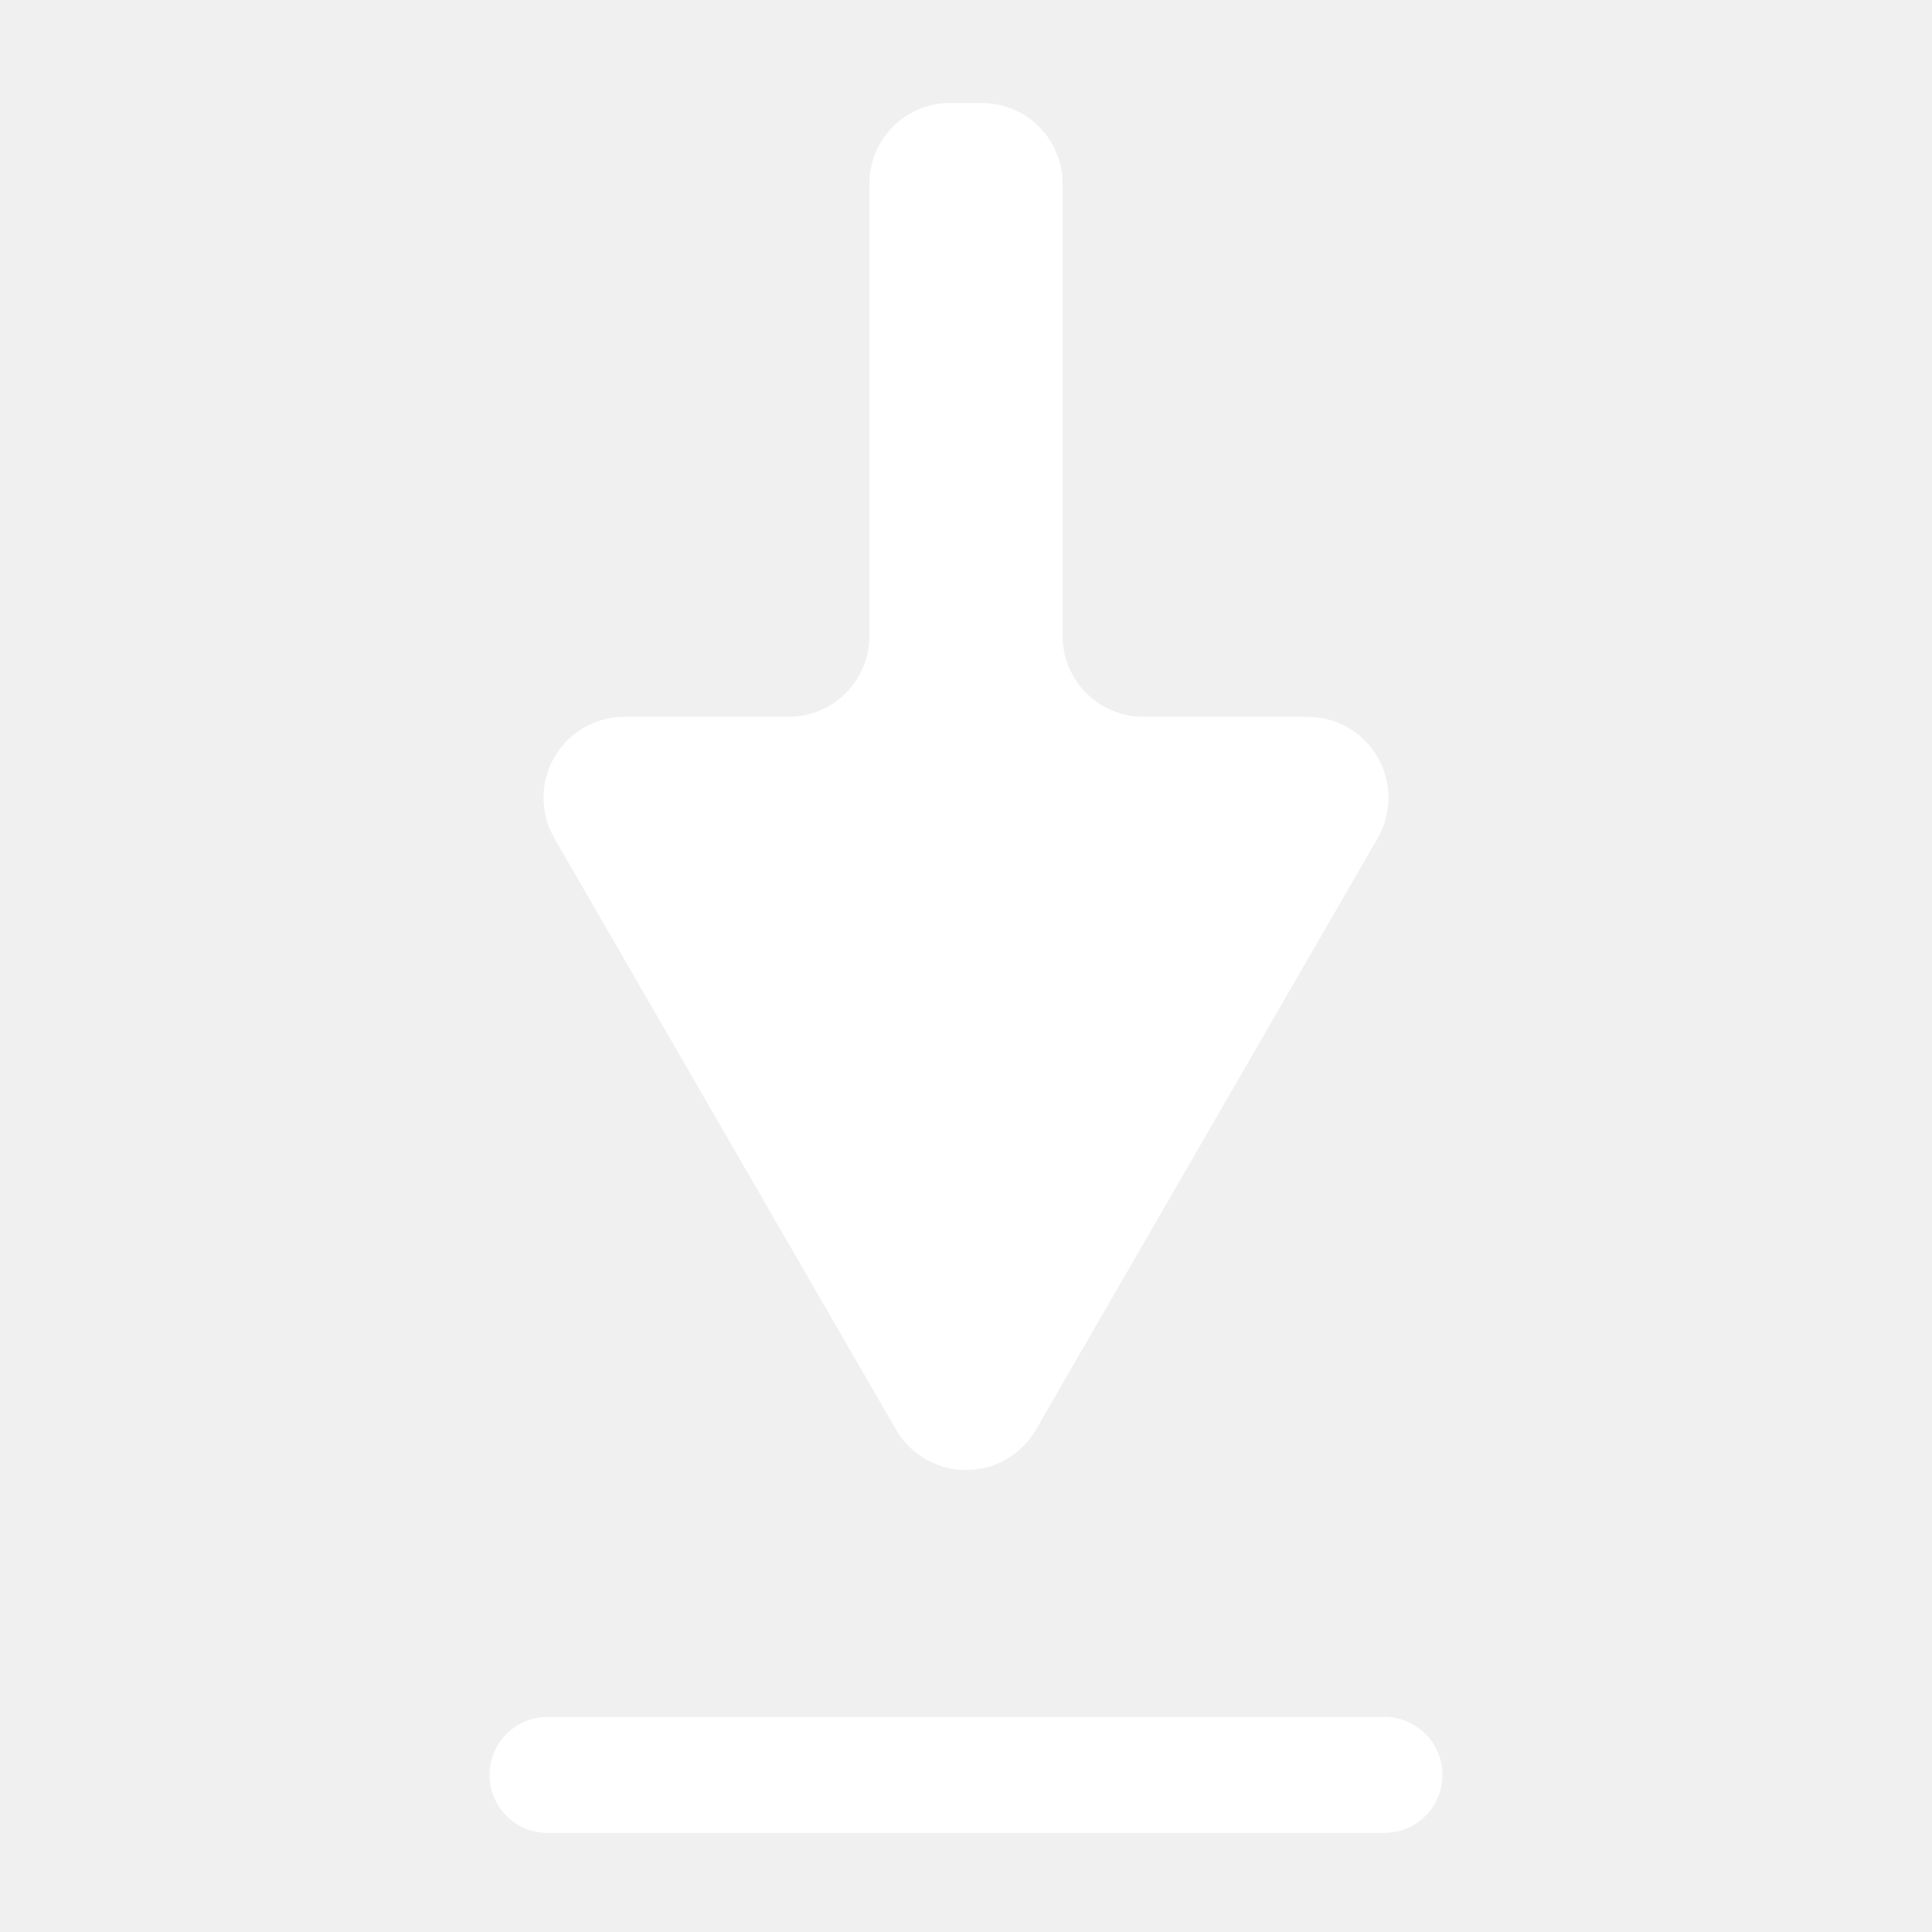
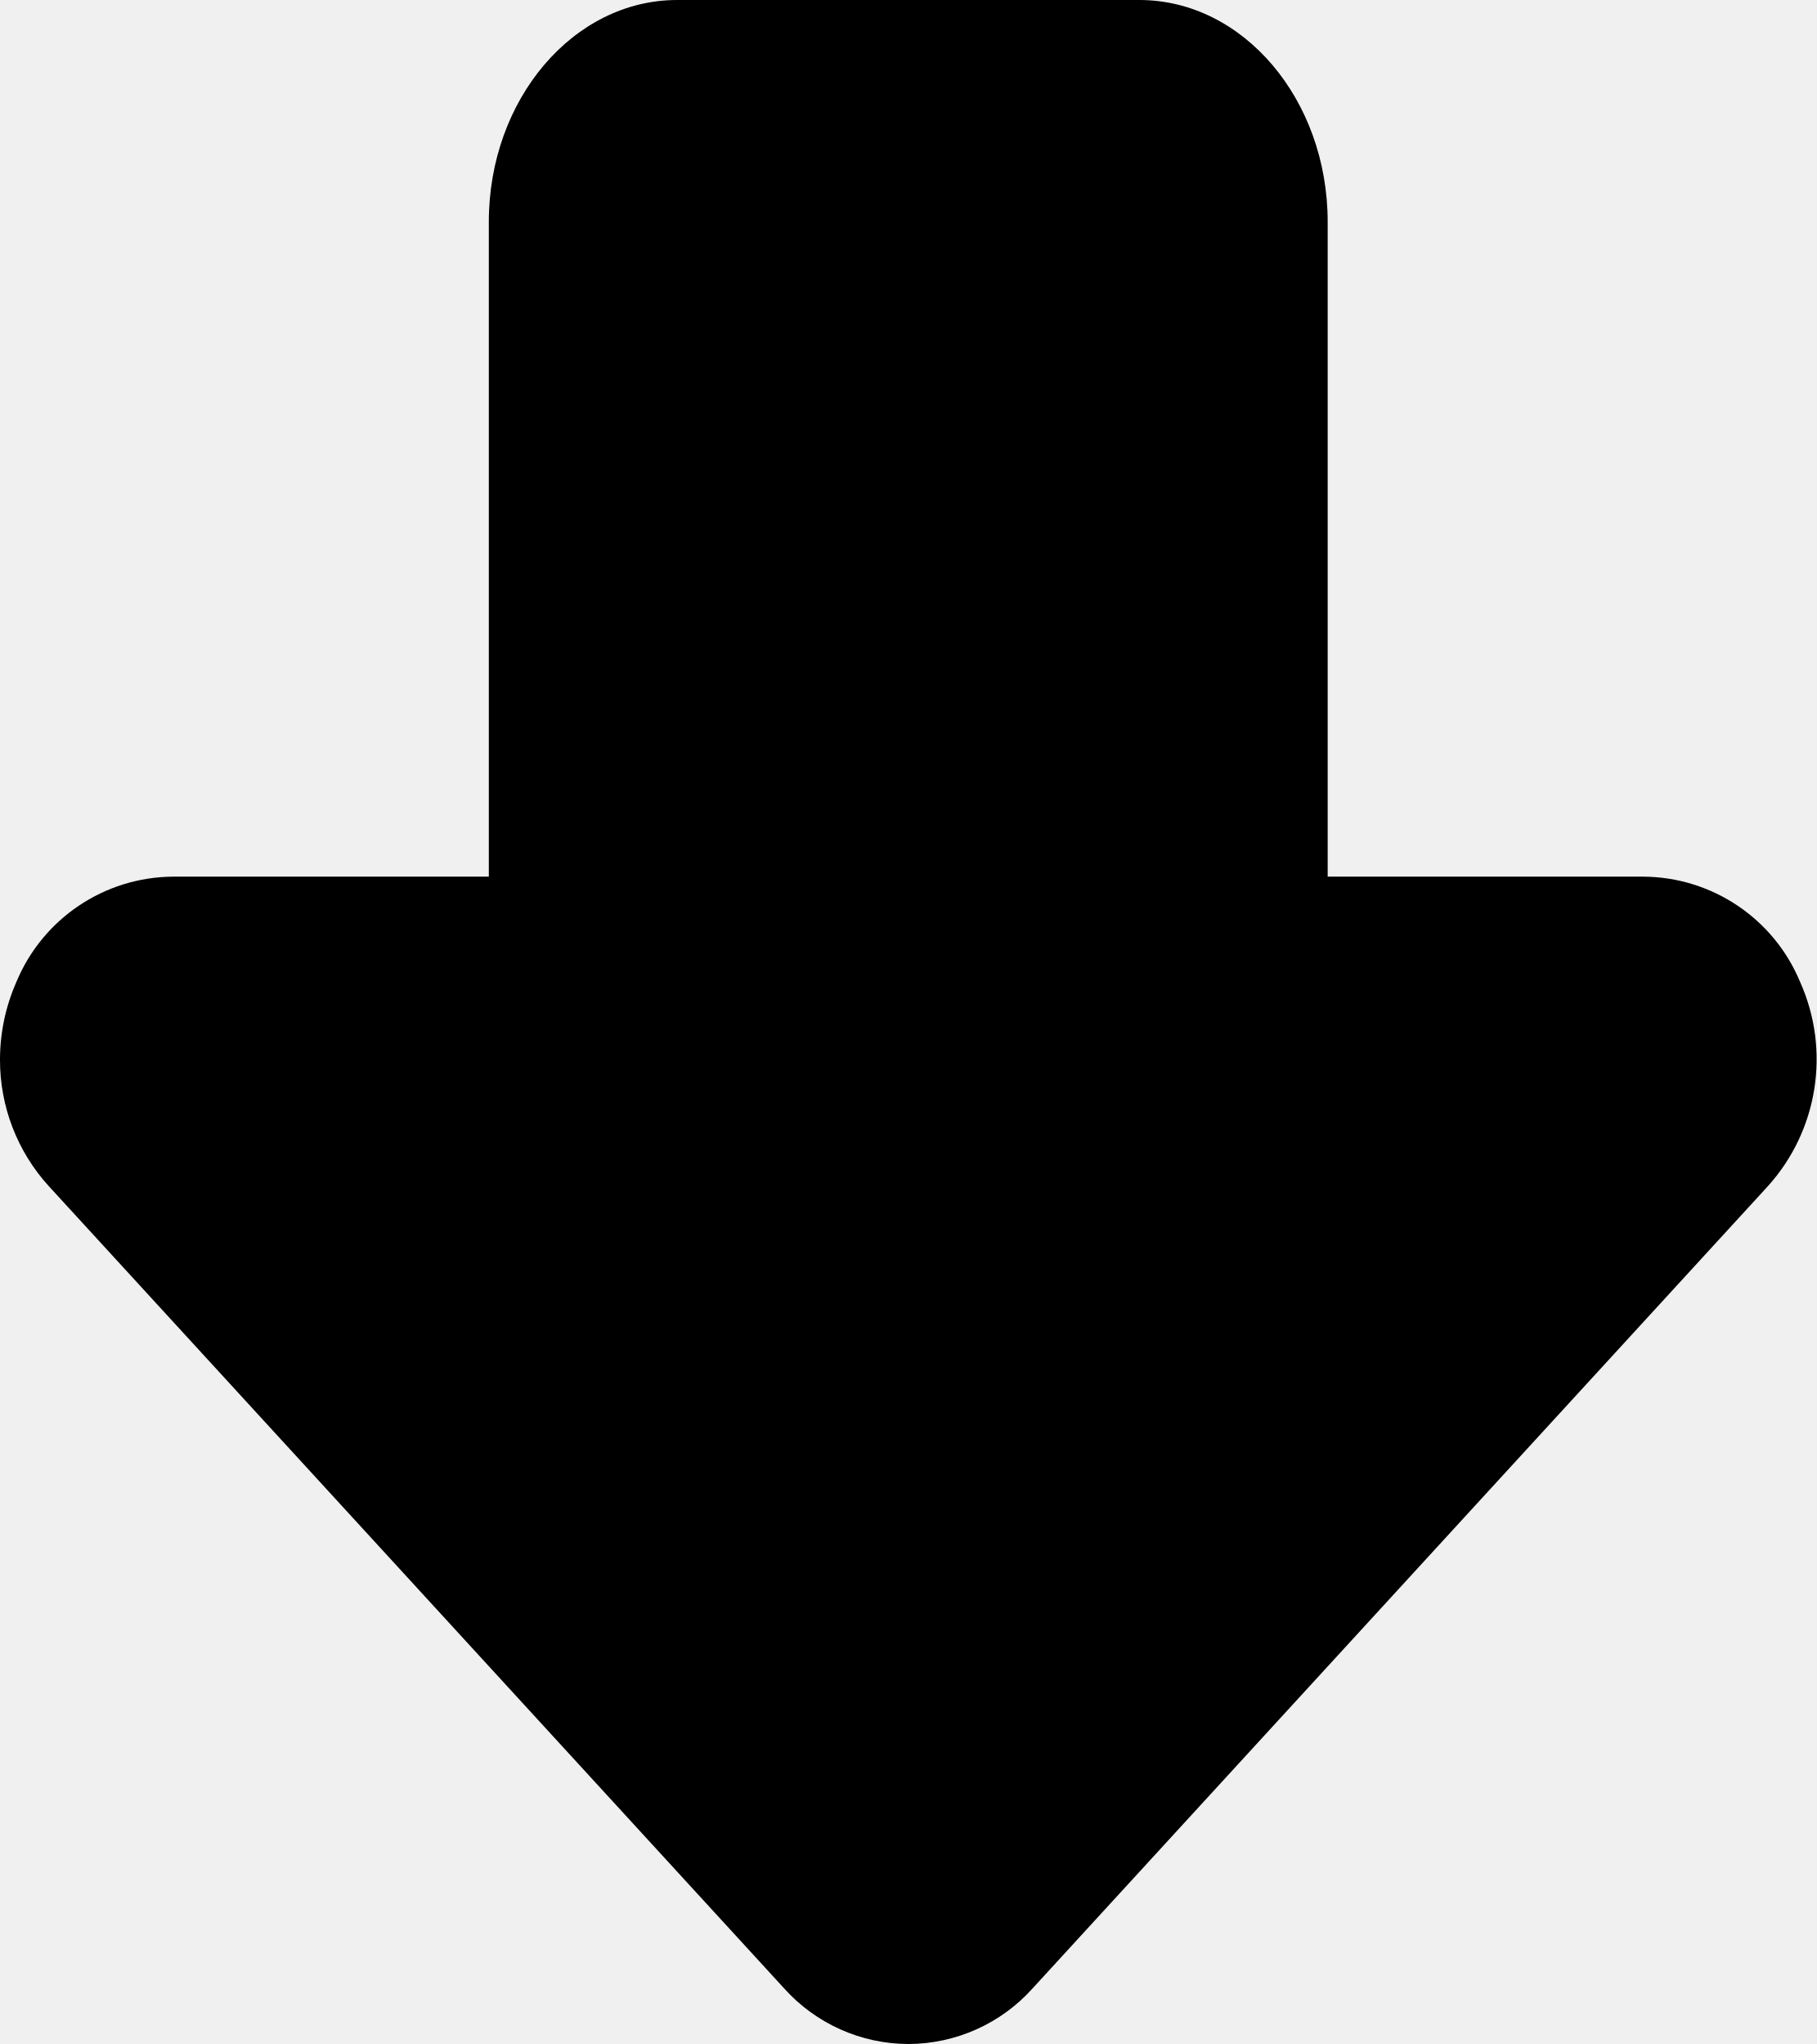
- <svg xmlns="http://www.w3.org/2000/svg" height="100px" width="100px" fill="#ffffff" data-name="Layer 2" viewBox="0 0 100 100" x="0px" y="0px">
-   <path d="M46.38,74a4.18,4.18,0,0,0,7.24,0L71.31,43.38a4.19,4.19,0,0,0-3.62-6.28H59.18A4.18,4.18,0,0,1,55,32.92V9.51a4.18,4.18,0,0,0-4.18-4.18H49.18A4.18,4.18,0,0,0,45,9.51V32.92a4.18,4.18,0,0,1-4.18,4.18H32.31a4.19,4.19,0,0,0-3.62,6.28Z" />
-   <path d="M71.66,88.87H28.34a3,3,0,0,0,0,6H71.66a3,3,0,0,0,0-6Z" />
+ <svg xmlns="http://www.w3.org/2000/svg" viewBox="0 0 79.97 90" x="0px" y="0px">
+   <g data-name="Layer 2">
+     <g>
+       <path class="fill-font-primary" d="M40,90a7.37,7.37,0,0,1-5.48-2.45L2.15,52.23A8.24,8.24,0,0,1,0,46.66a8.49,8.49,0,0,1,.72-3.42,7.52,7.52,0,0,1,6.9-4.64h13.9V9.77C21.52,4.38,25.24,0,29.81,0H50.16c4.57,0,8.29,4.38,8.29,9.77V38.6h13.9a7.52,7.52,0,0,1,6.9,4.64,8.34,8.34,0,0,1-1.43,9L45.46,87.55A7.37,7.37,0,0,1,40,90Z" />
+     </g>
+   </g>
</svg>
